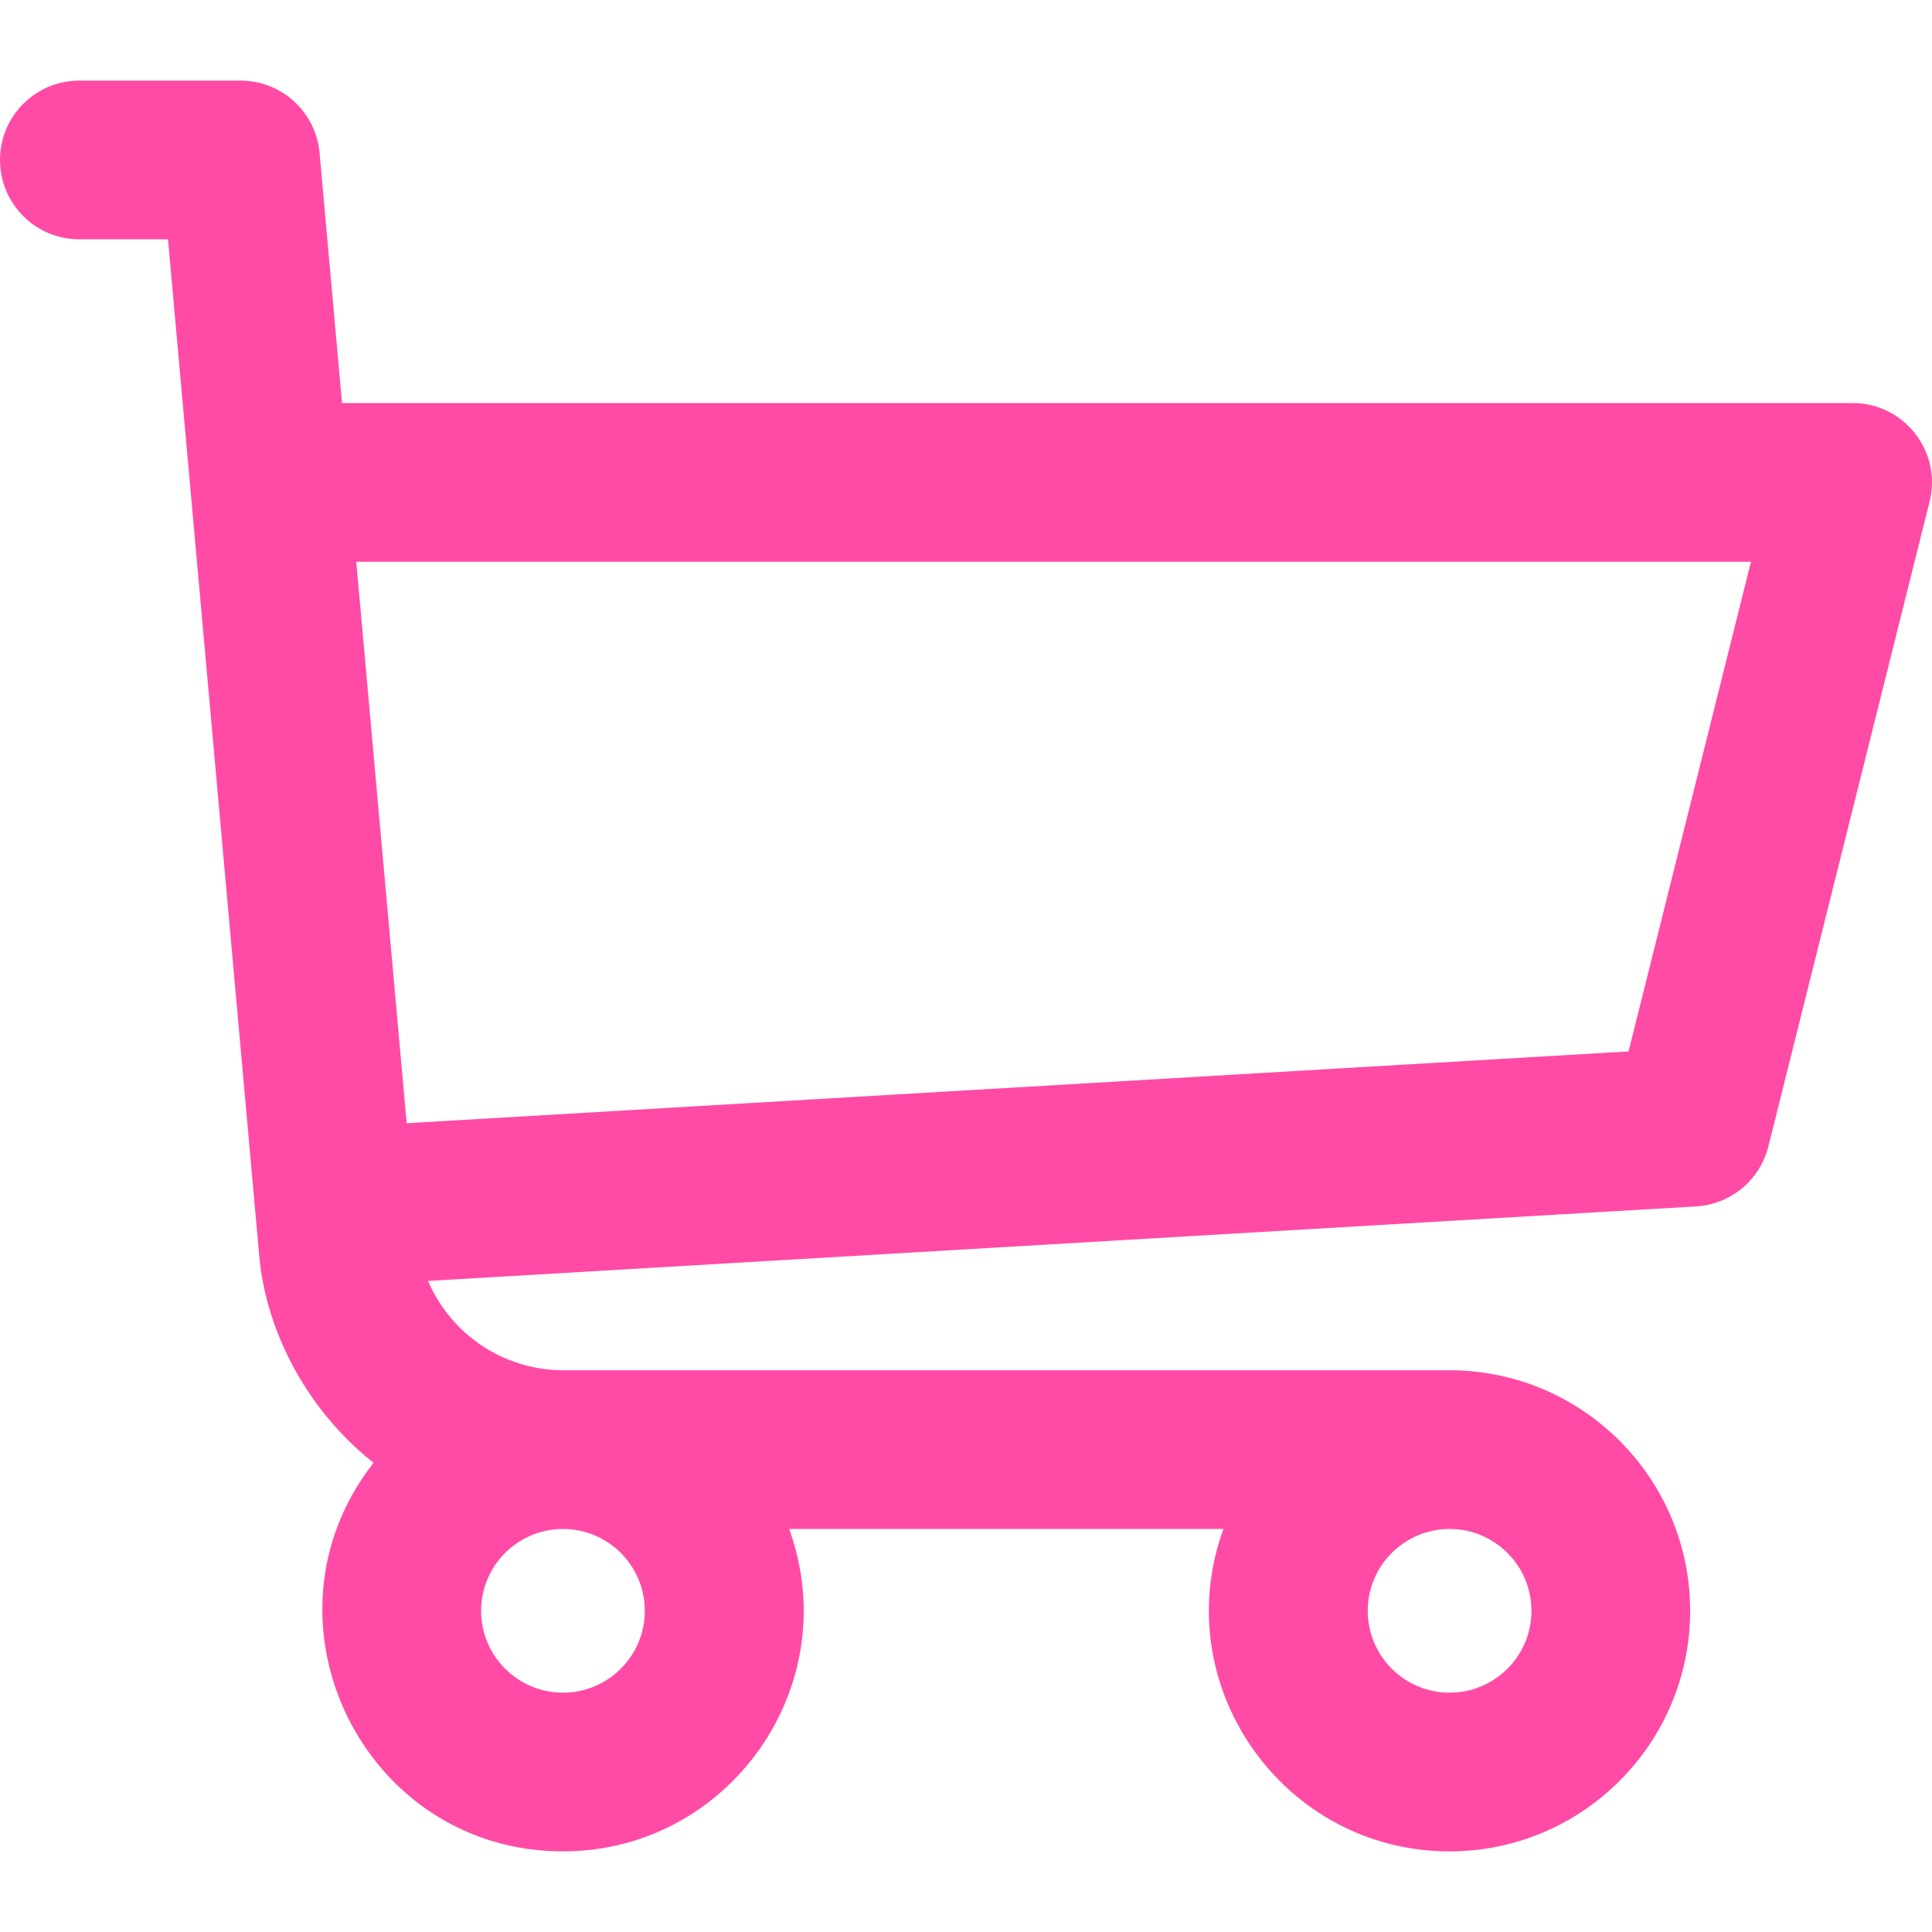
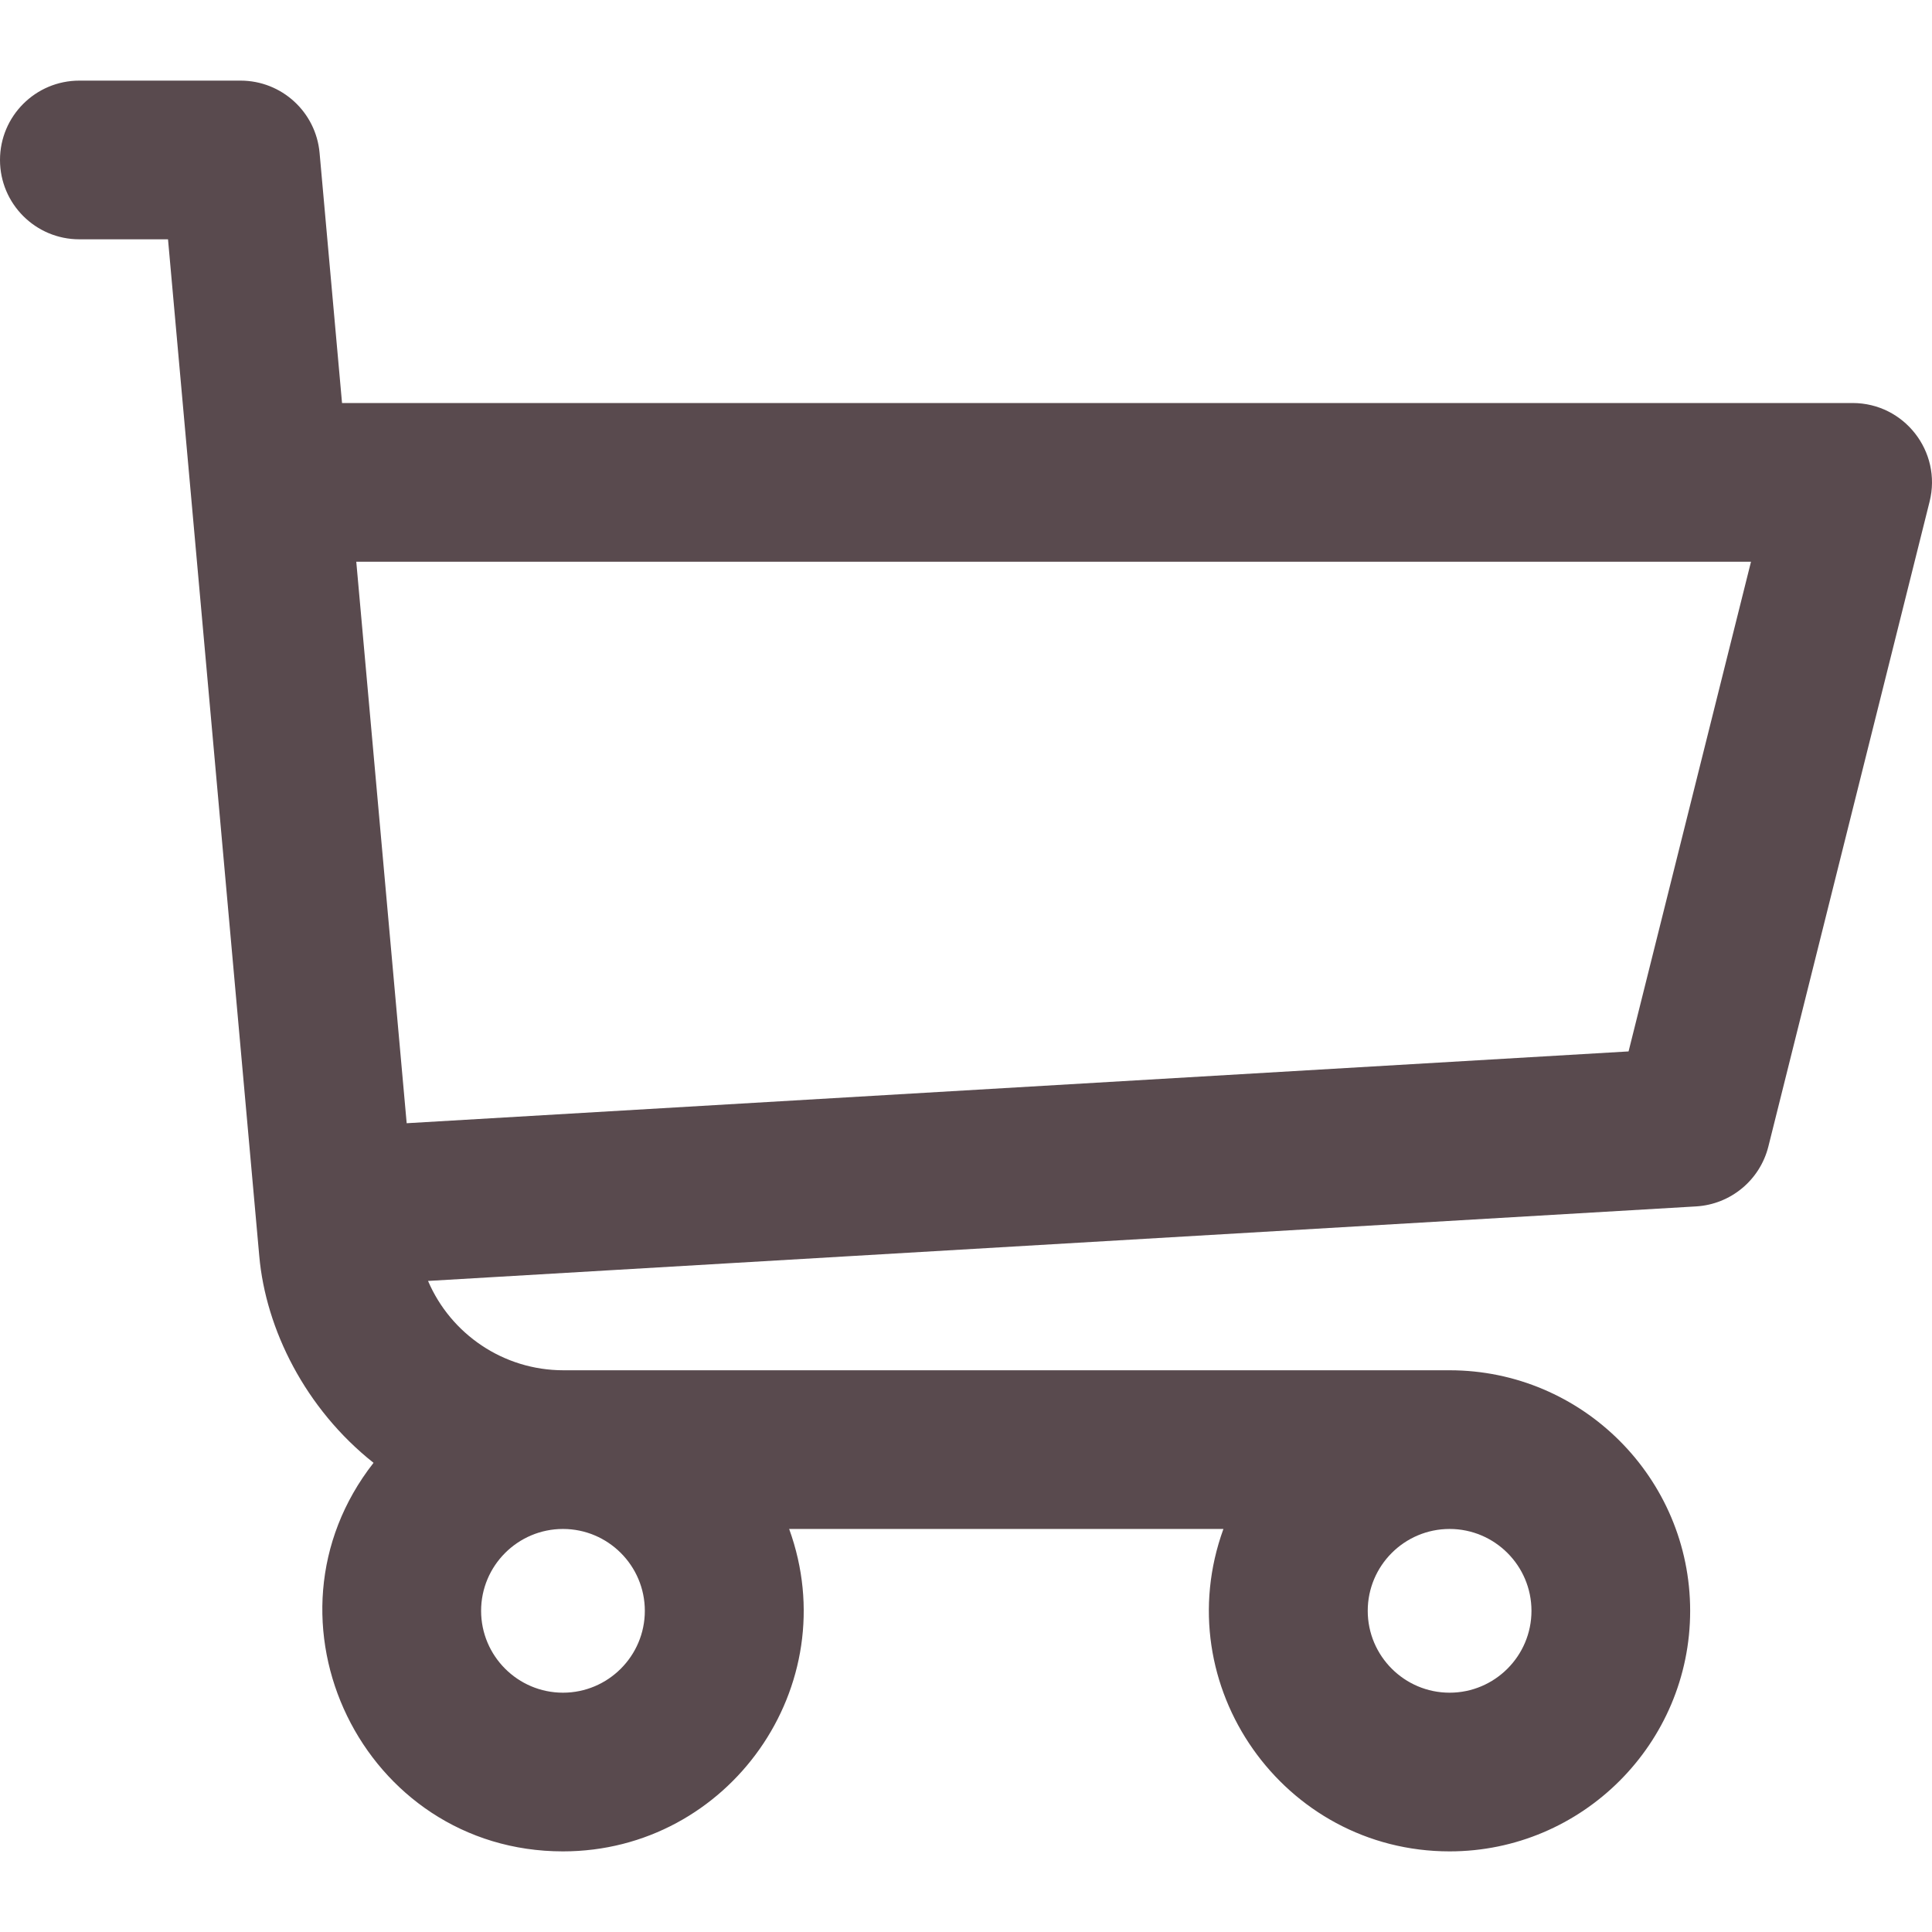
- <svg id="Layer_1" fill="rgb(255, 75, 165)" height="38" viewBox="0 0 511.343 511.343" width="38">
+ <svg id="Layer_1" fill="#594A4E" height="38" viewBox="0 0 511.343 511.343" width="38">
  <path d="m490.334 106.668h-399.808l-5.943-66.207c-.972-10.827-10.046-19.123-20.916-19.123h-42.667c-11.598 0-21 9.402-21 21s9.402 21 21 21h23.468c12.825 142.882-20.321-226.415 24.153 269.089 1.714 19.394 12.193 40.439 30.245 54.739-32.547 41.564-2.809 102.839 50.134 102.839 43.942 0 74.935-43.826 59.866-85.334h114.936c-15.05 41.455 15.876 85.334 59.866 85.334 35.106 0 63.667-28.561 63.667-63.667s-28.561-63.667-63.667-63.667h-234.526c-15.952 0-29.853-9.624-35.853-23.646l335.608-19.724c9.162-.538 16.914-6.966 19.141-15.87l42.67-170.67c3.308-13.234-6.71-26.093-20.374-26.093zm-341.334 341.337c-11.946 0-21.666-9.72-21.666-21.667s9.72-21.667 21.666-21.667c11.947 0 21.667 9.72 21.667 21.667s-9.72 21.667-21.667 21.667zm234.667 0c-11.947 0-21.667-9.72-21.667-21.667s9.72-21.667 21.667-21.667 21.667 9.72 21.667 21.667-9.72 21.667-21.667 21.667zm47.366-169.726-323.397 19.005-13.34-148.617h369.142z" />
</svg>
